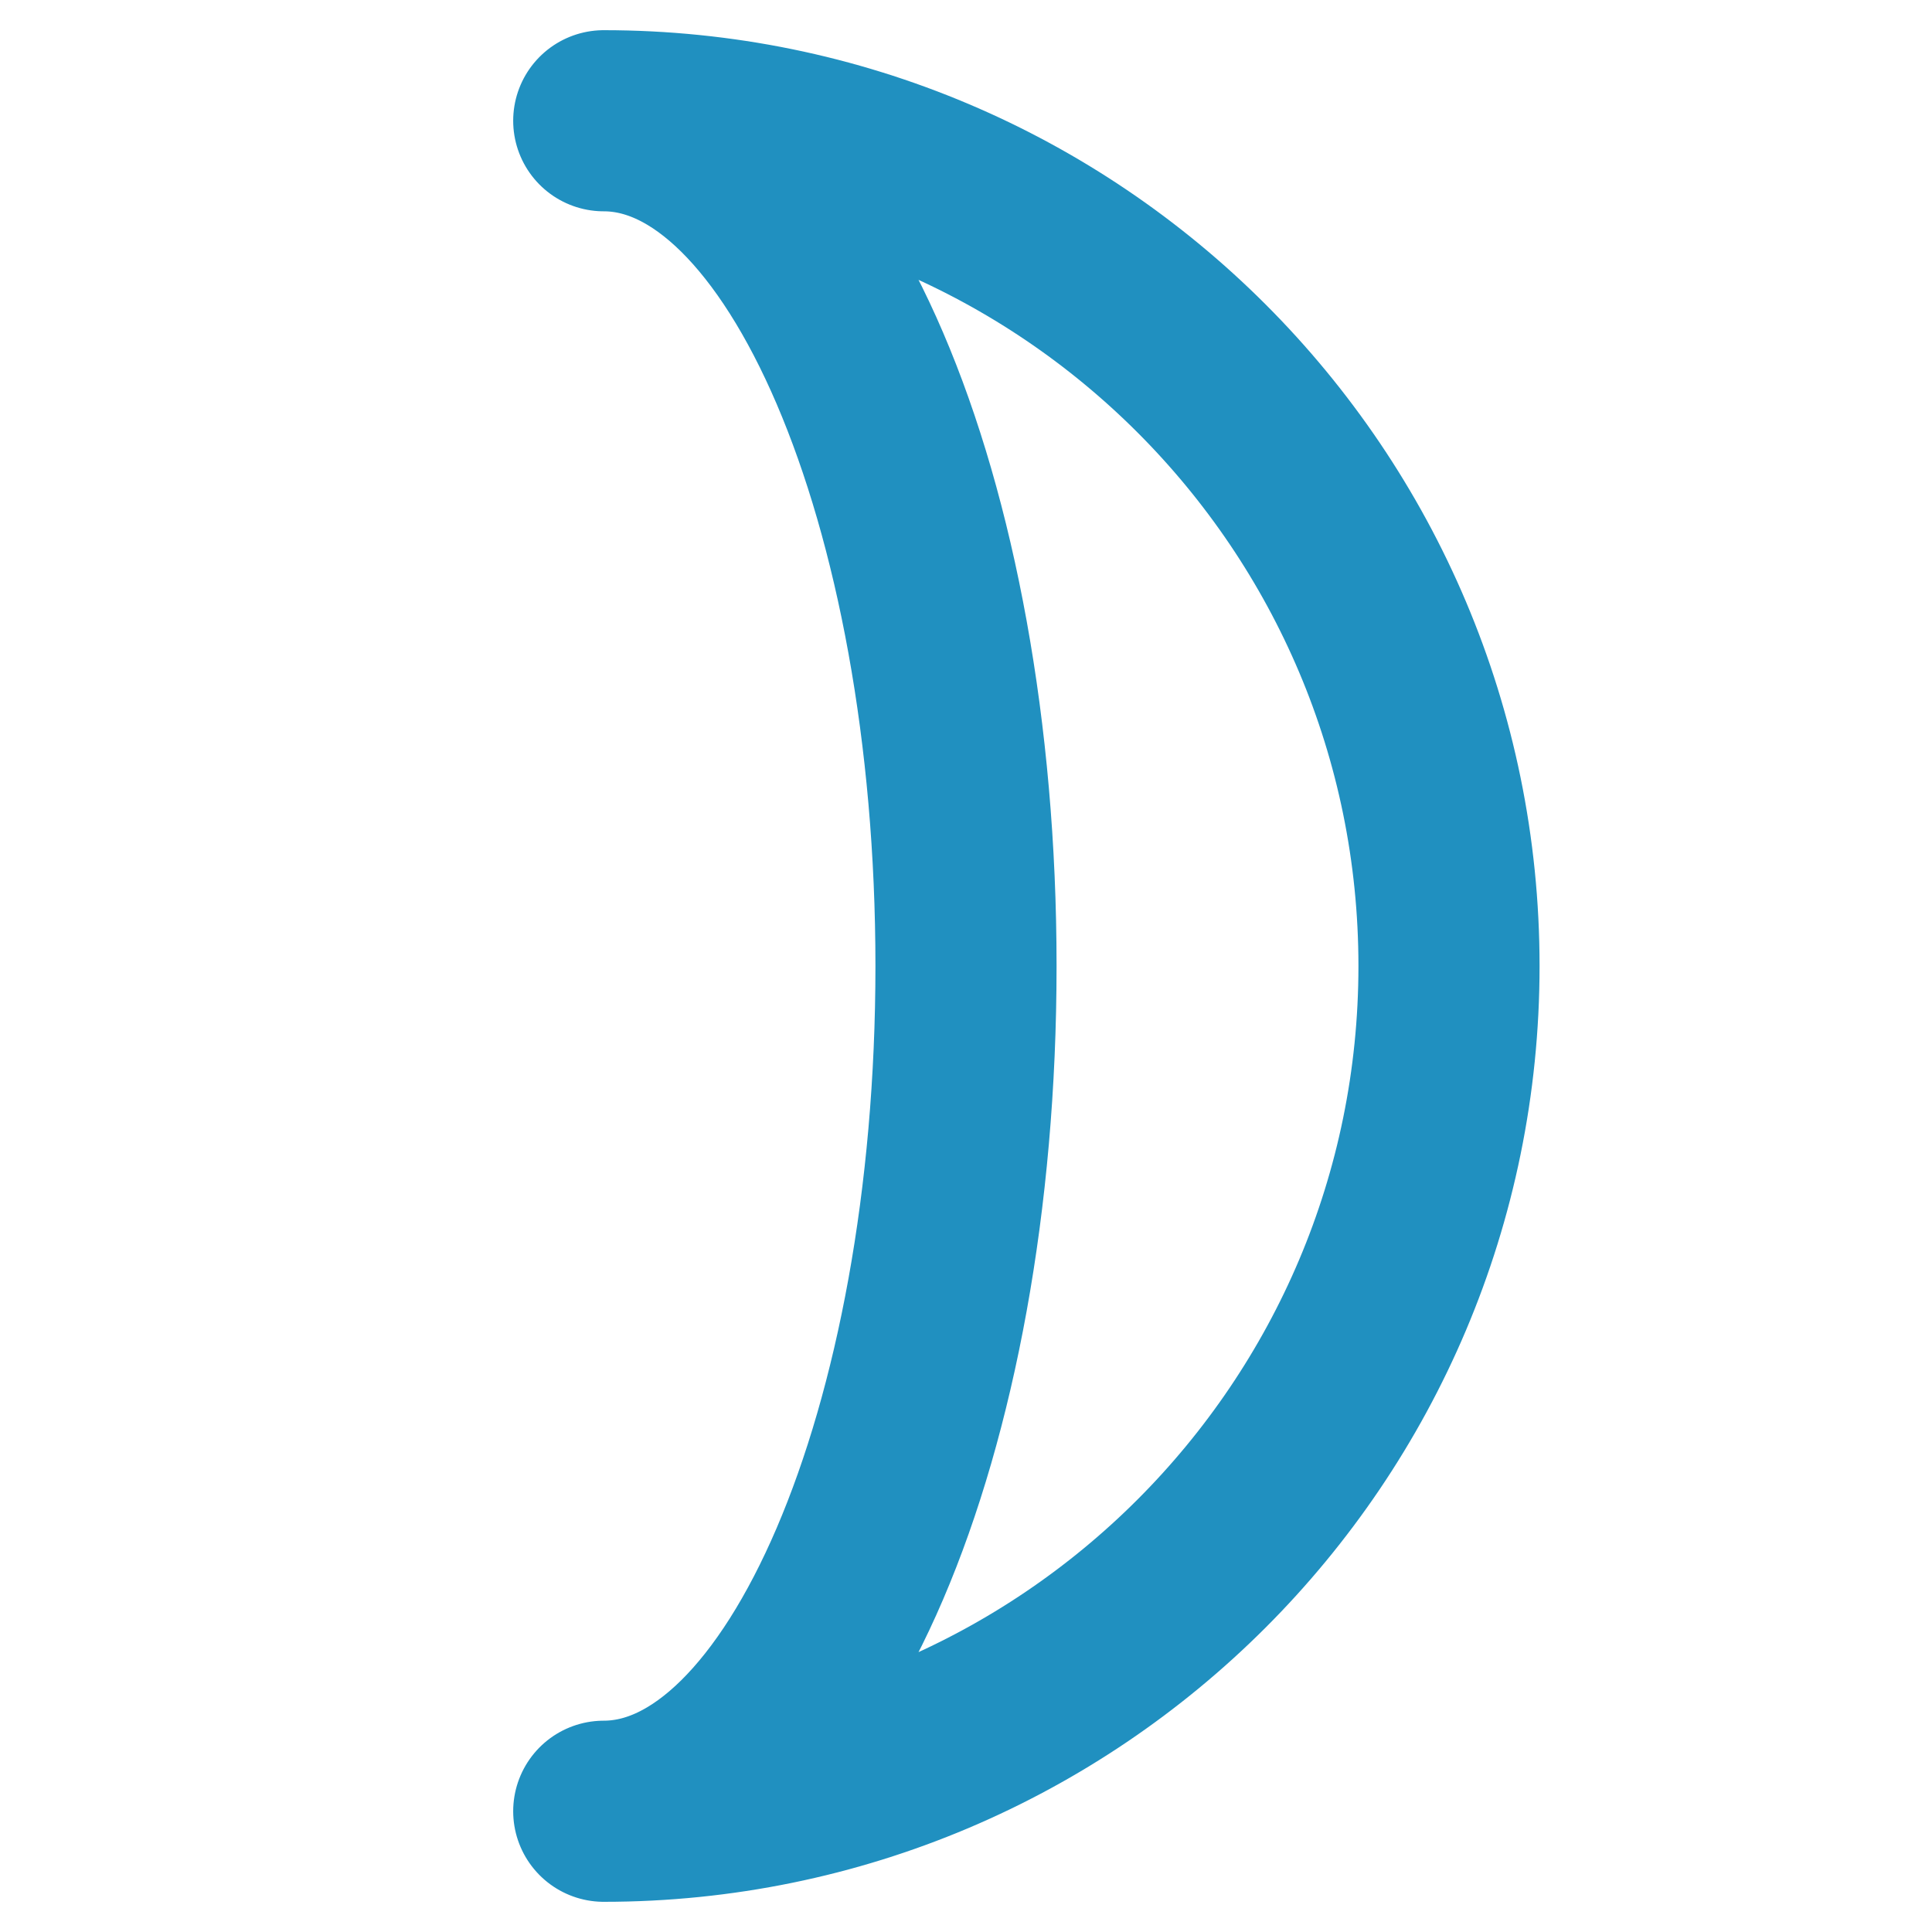
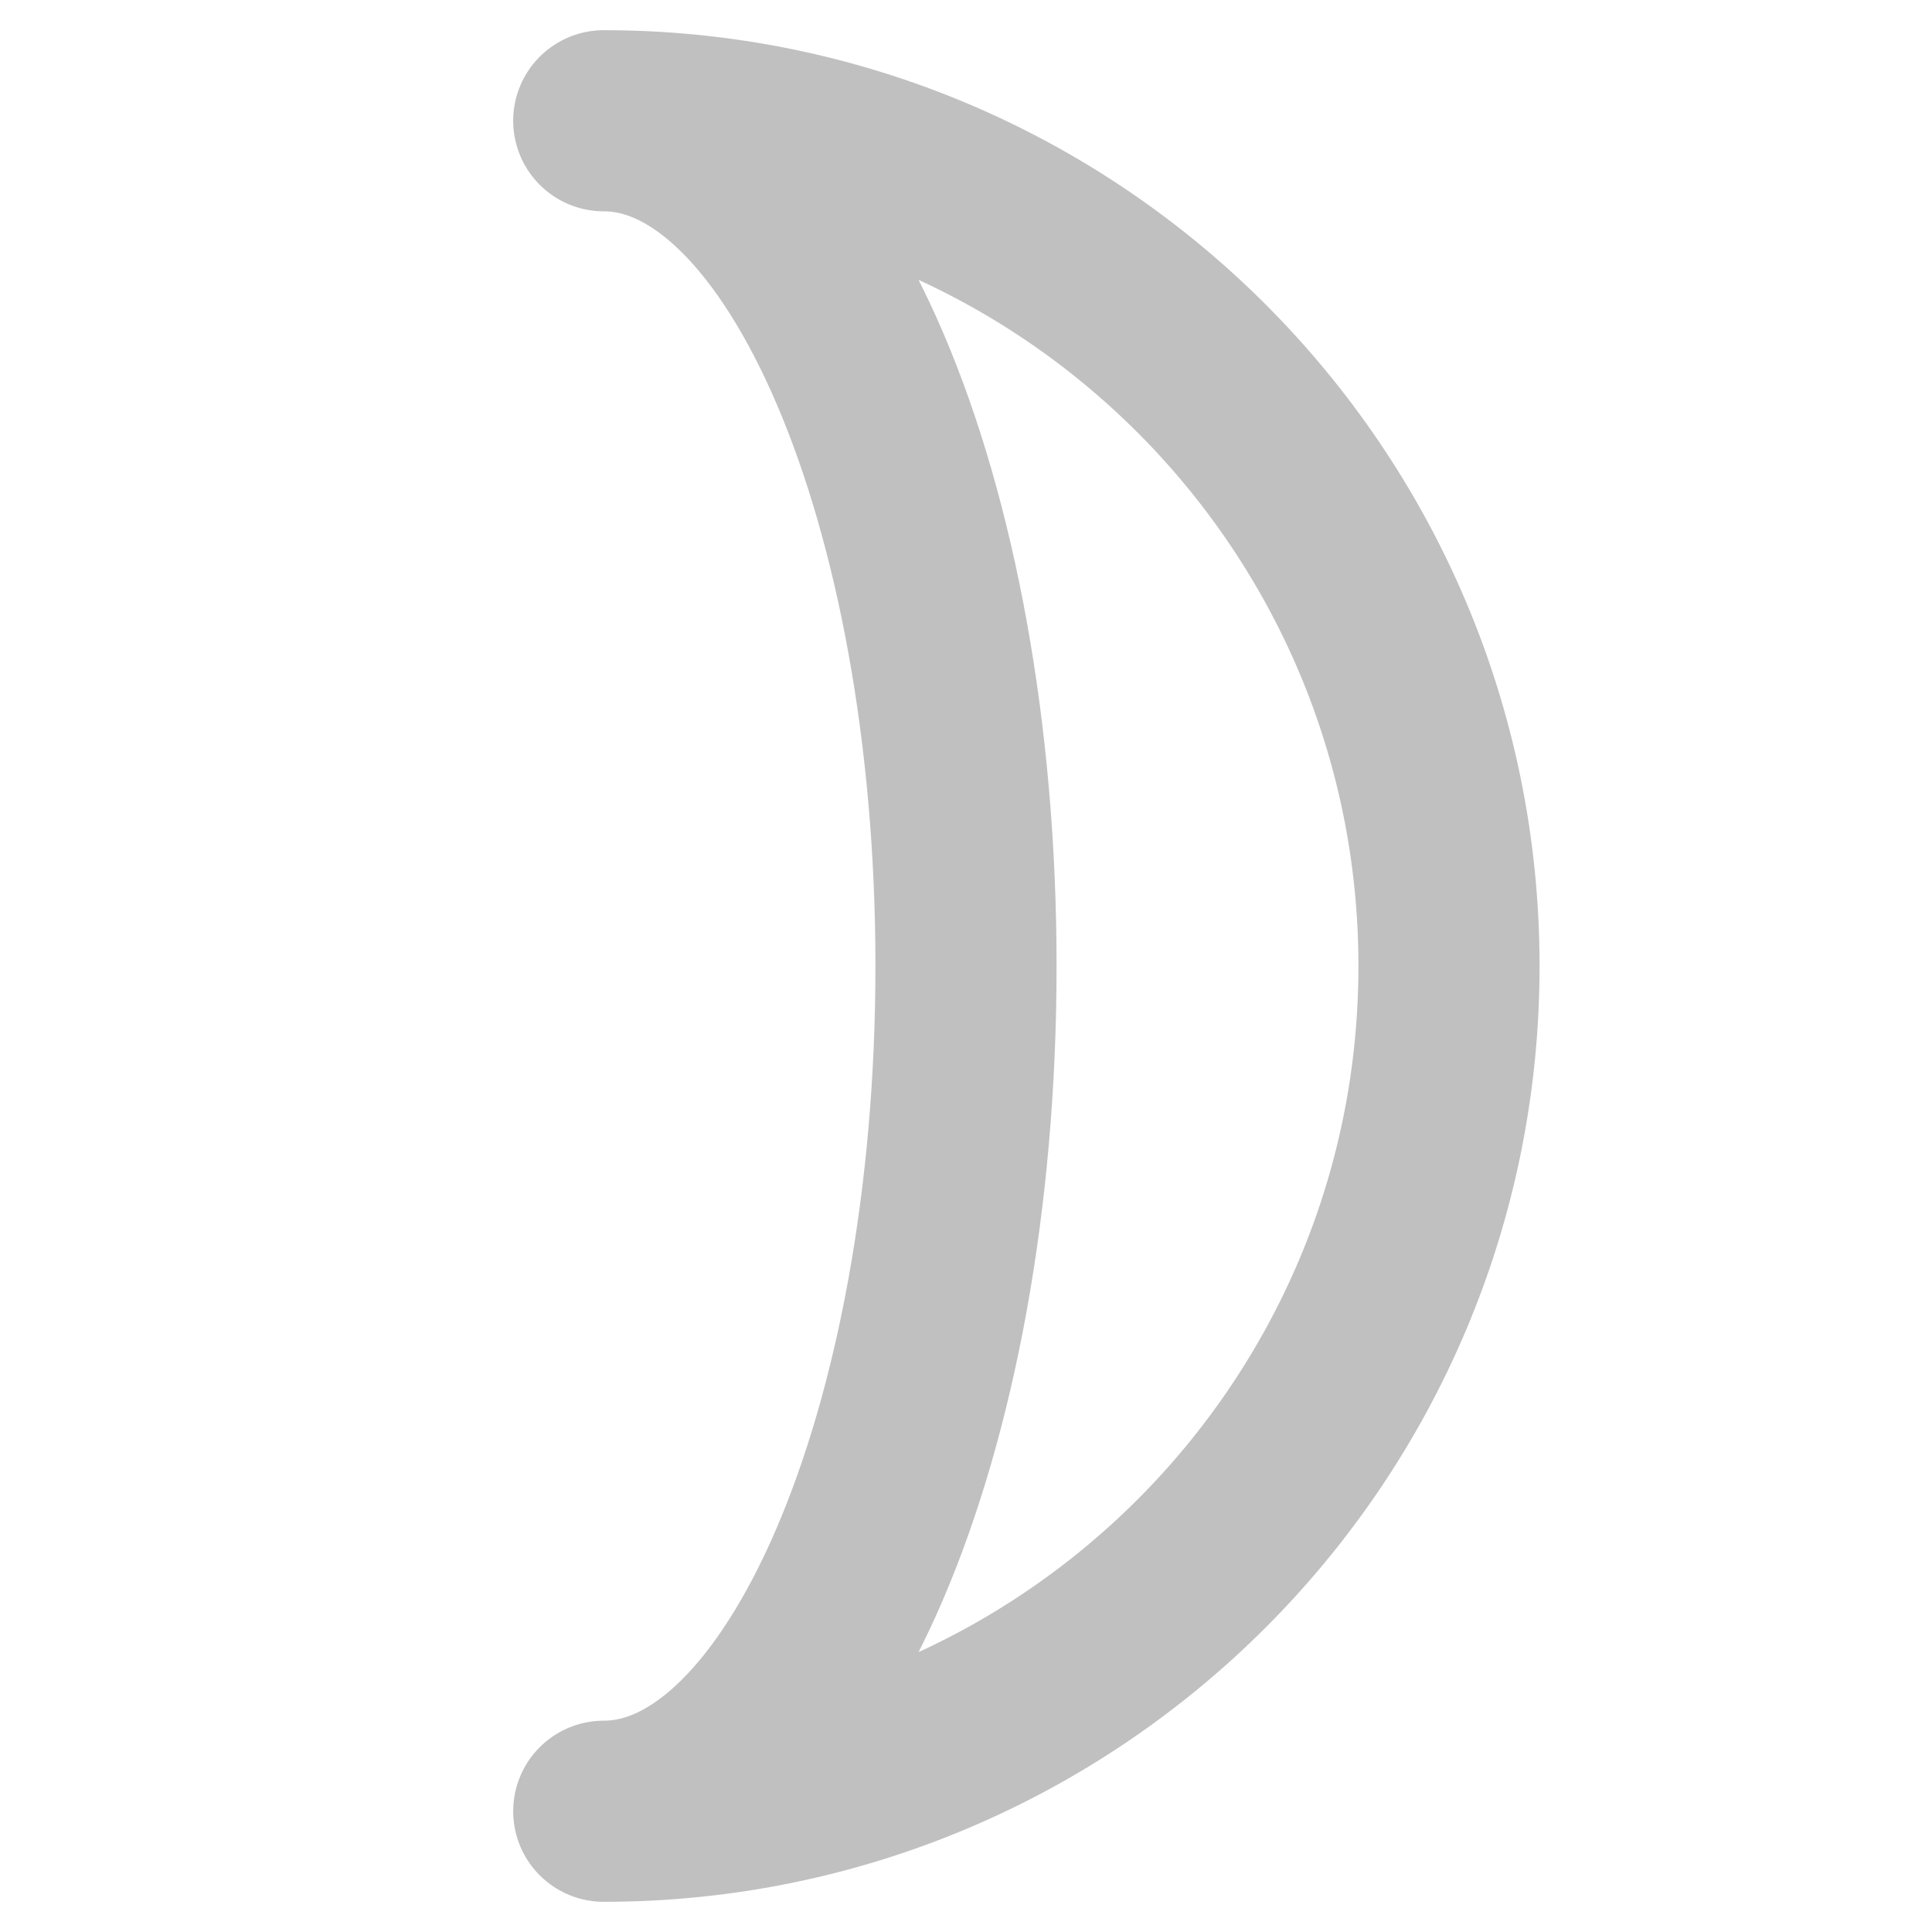
<svg xmlns="http://www.w3.org/2000/svg" version="1.1" width="64" height="64" viewBox="0 0 64 64" id="svg2">
-   <path d="      m  20, 4      a  28 28 0 1 1 0, 56      a  12 28 0 0 0 0, -56      z" style="      fill:none;      stroke:#2090C0;      stroke-width:6;      stroke-linejoin:round" />
+   <path d="      m  20, 4      a  28 28 0 1 1 0, 56      a  12 28 0 0 0 0, -56      z" style="      fill:none;      stroke:#C0C0C0;      stroke-width:6;      stroke-linejoin:round" />
</svg>
